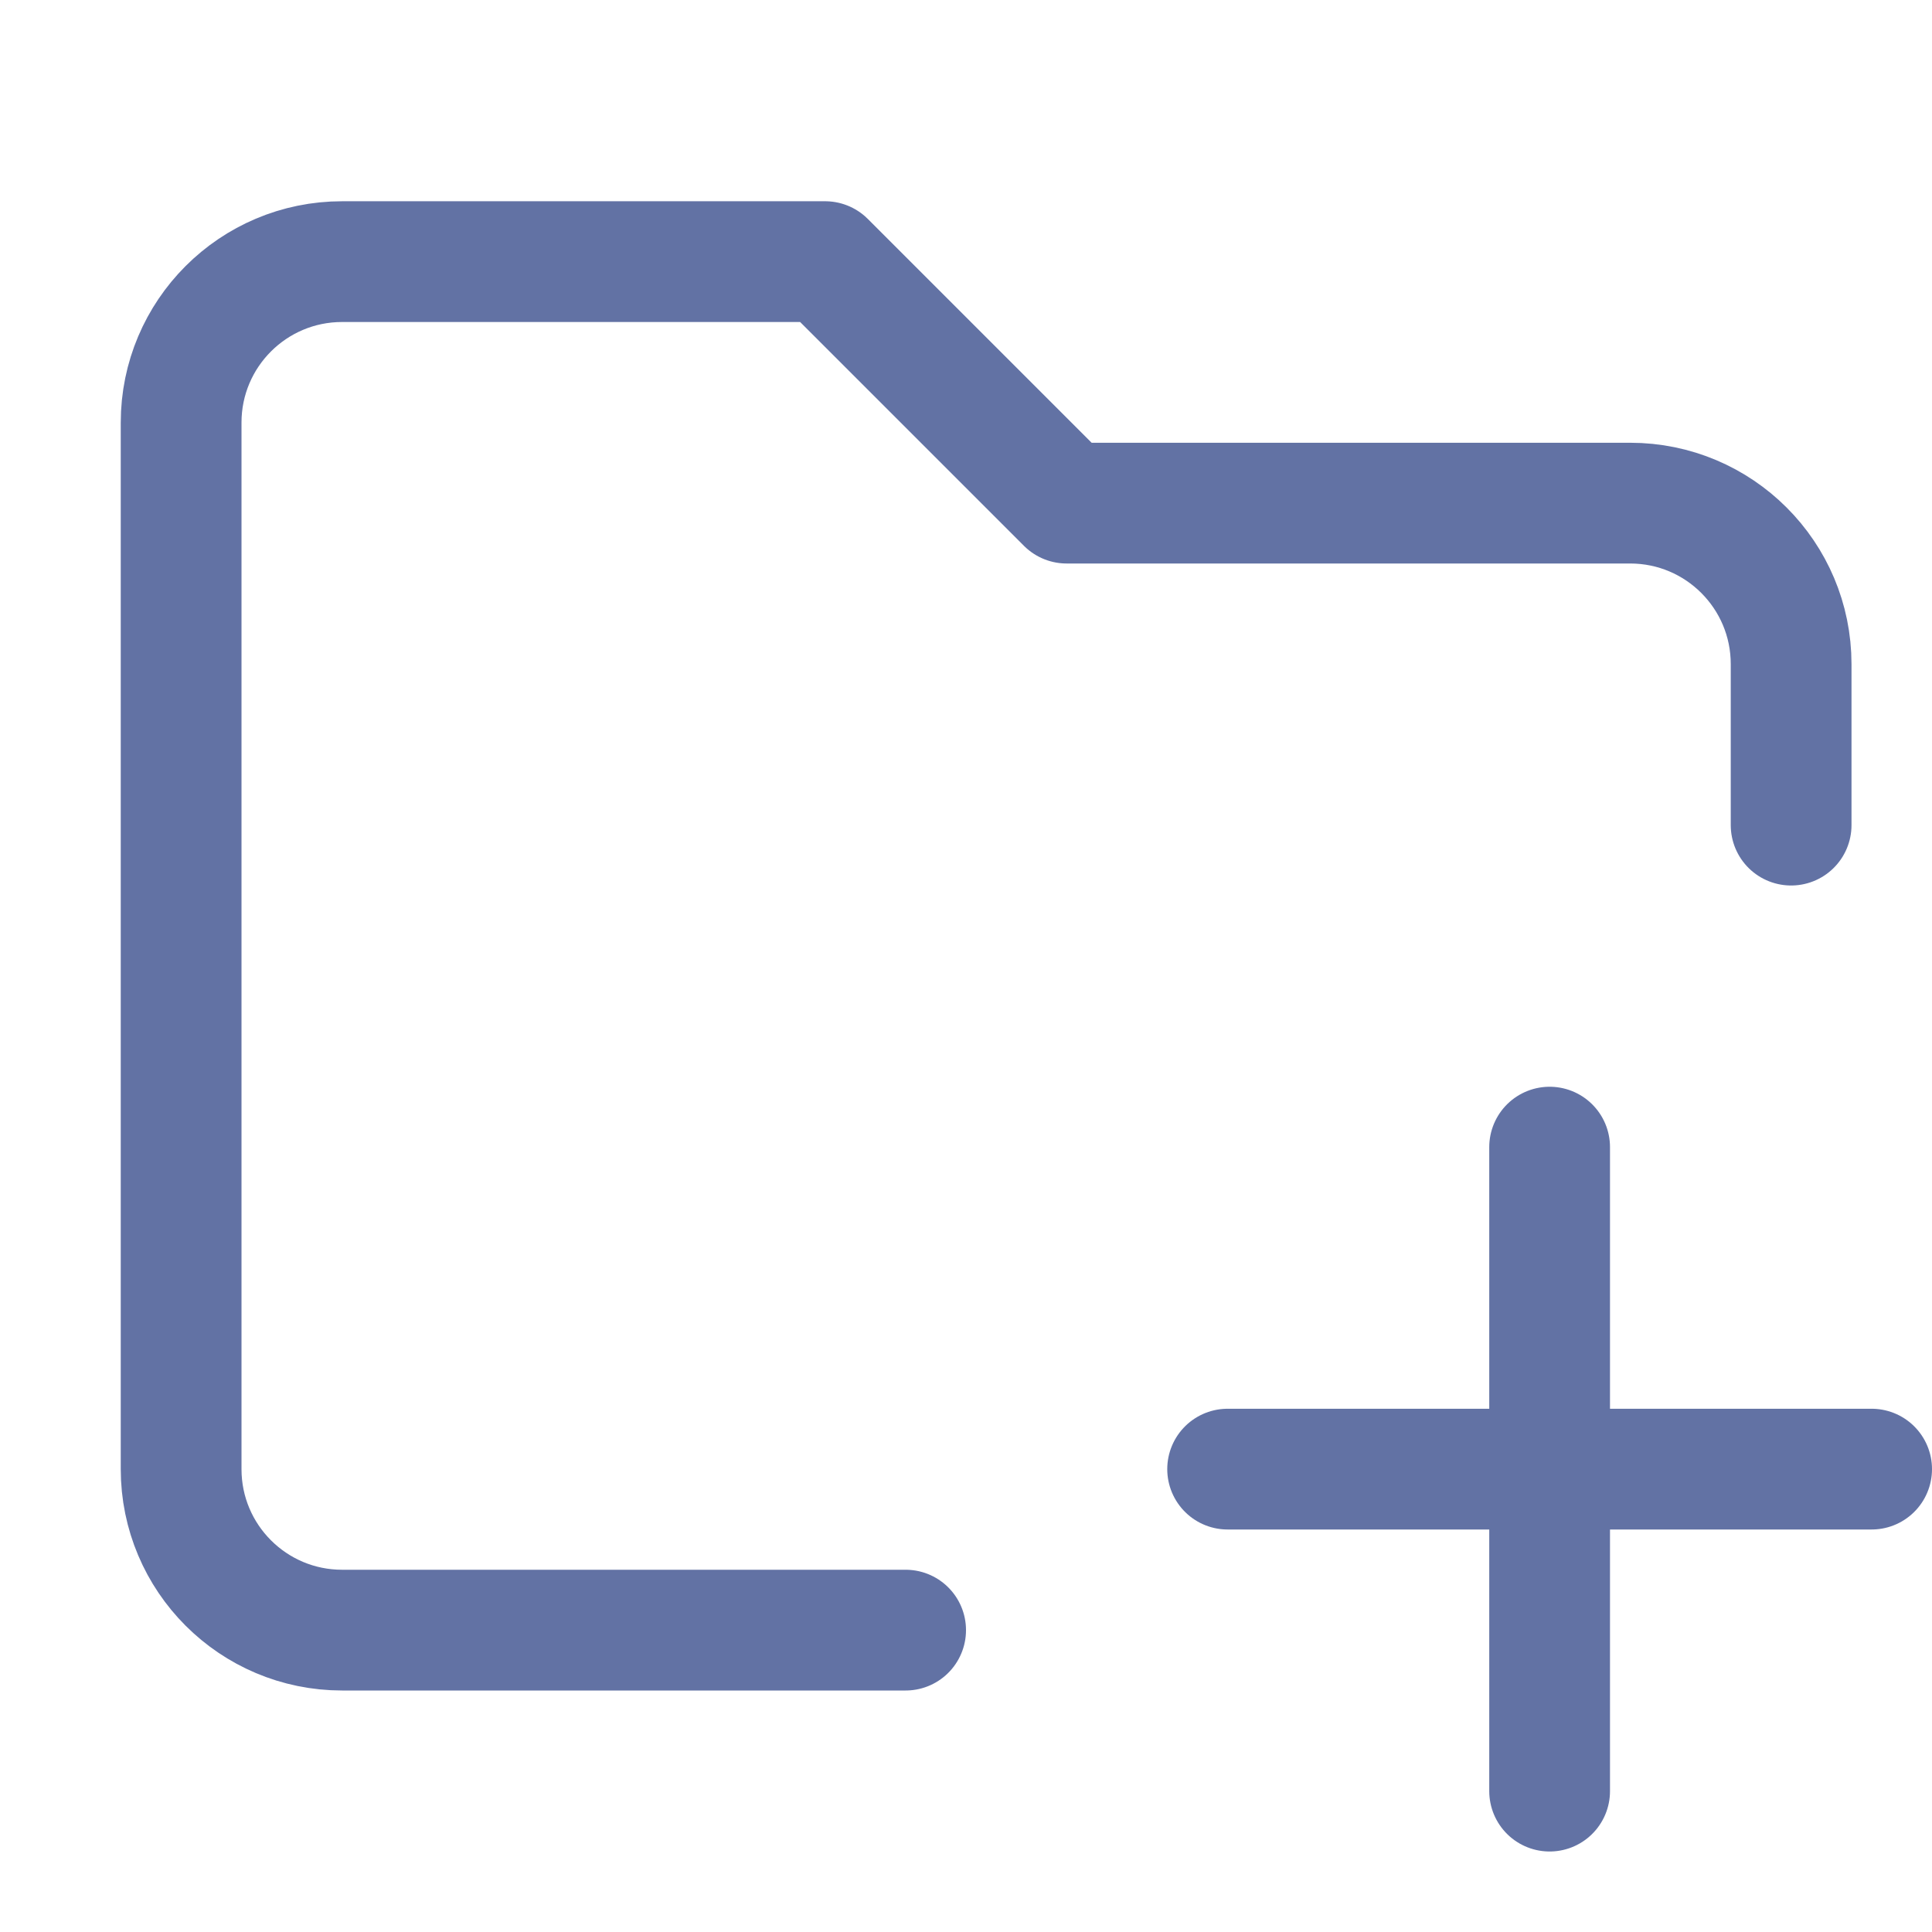
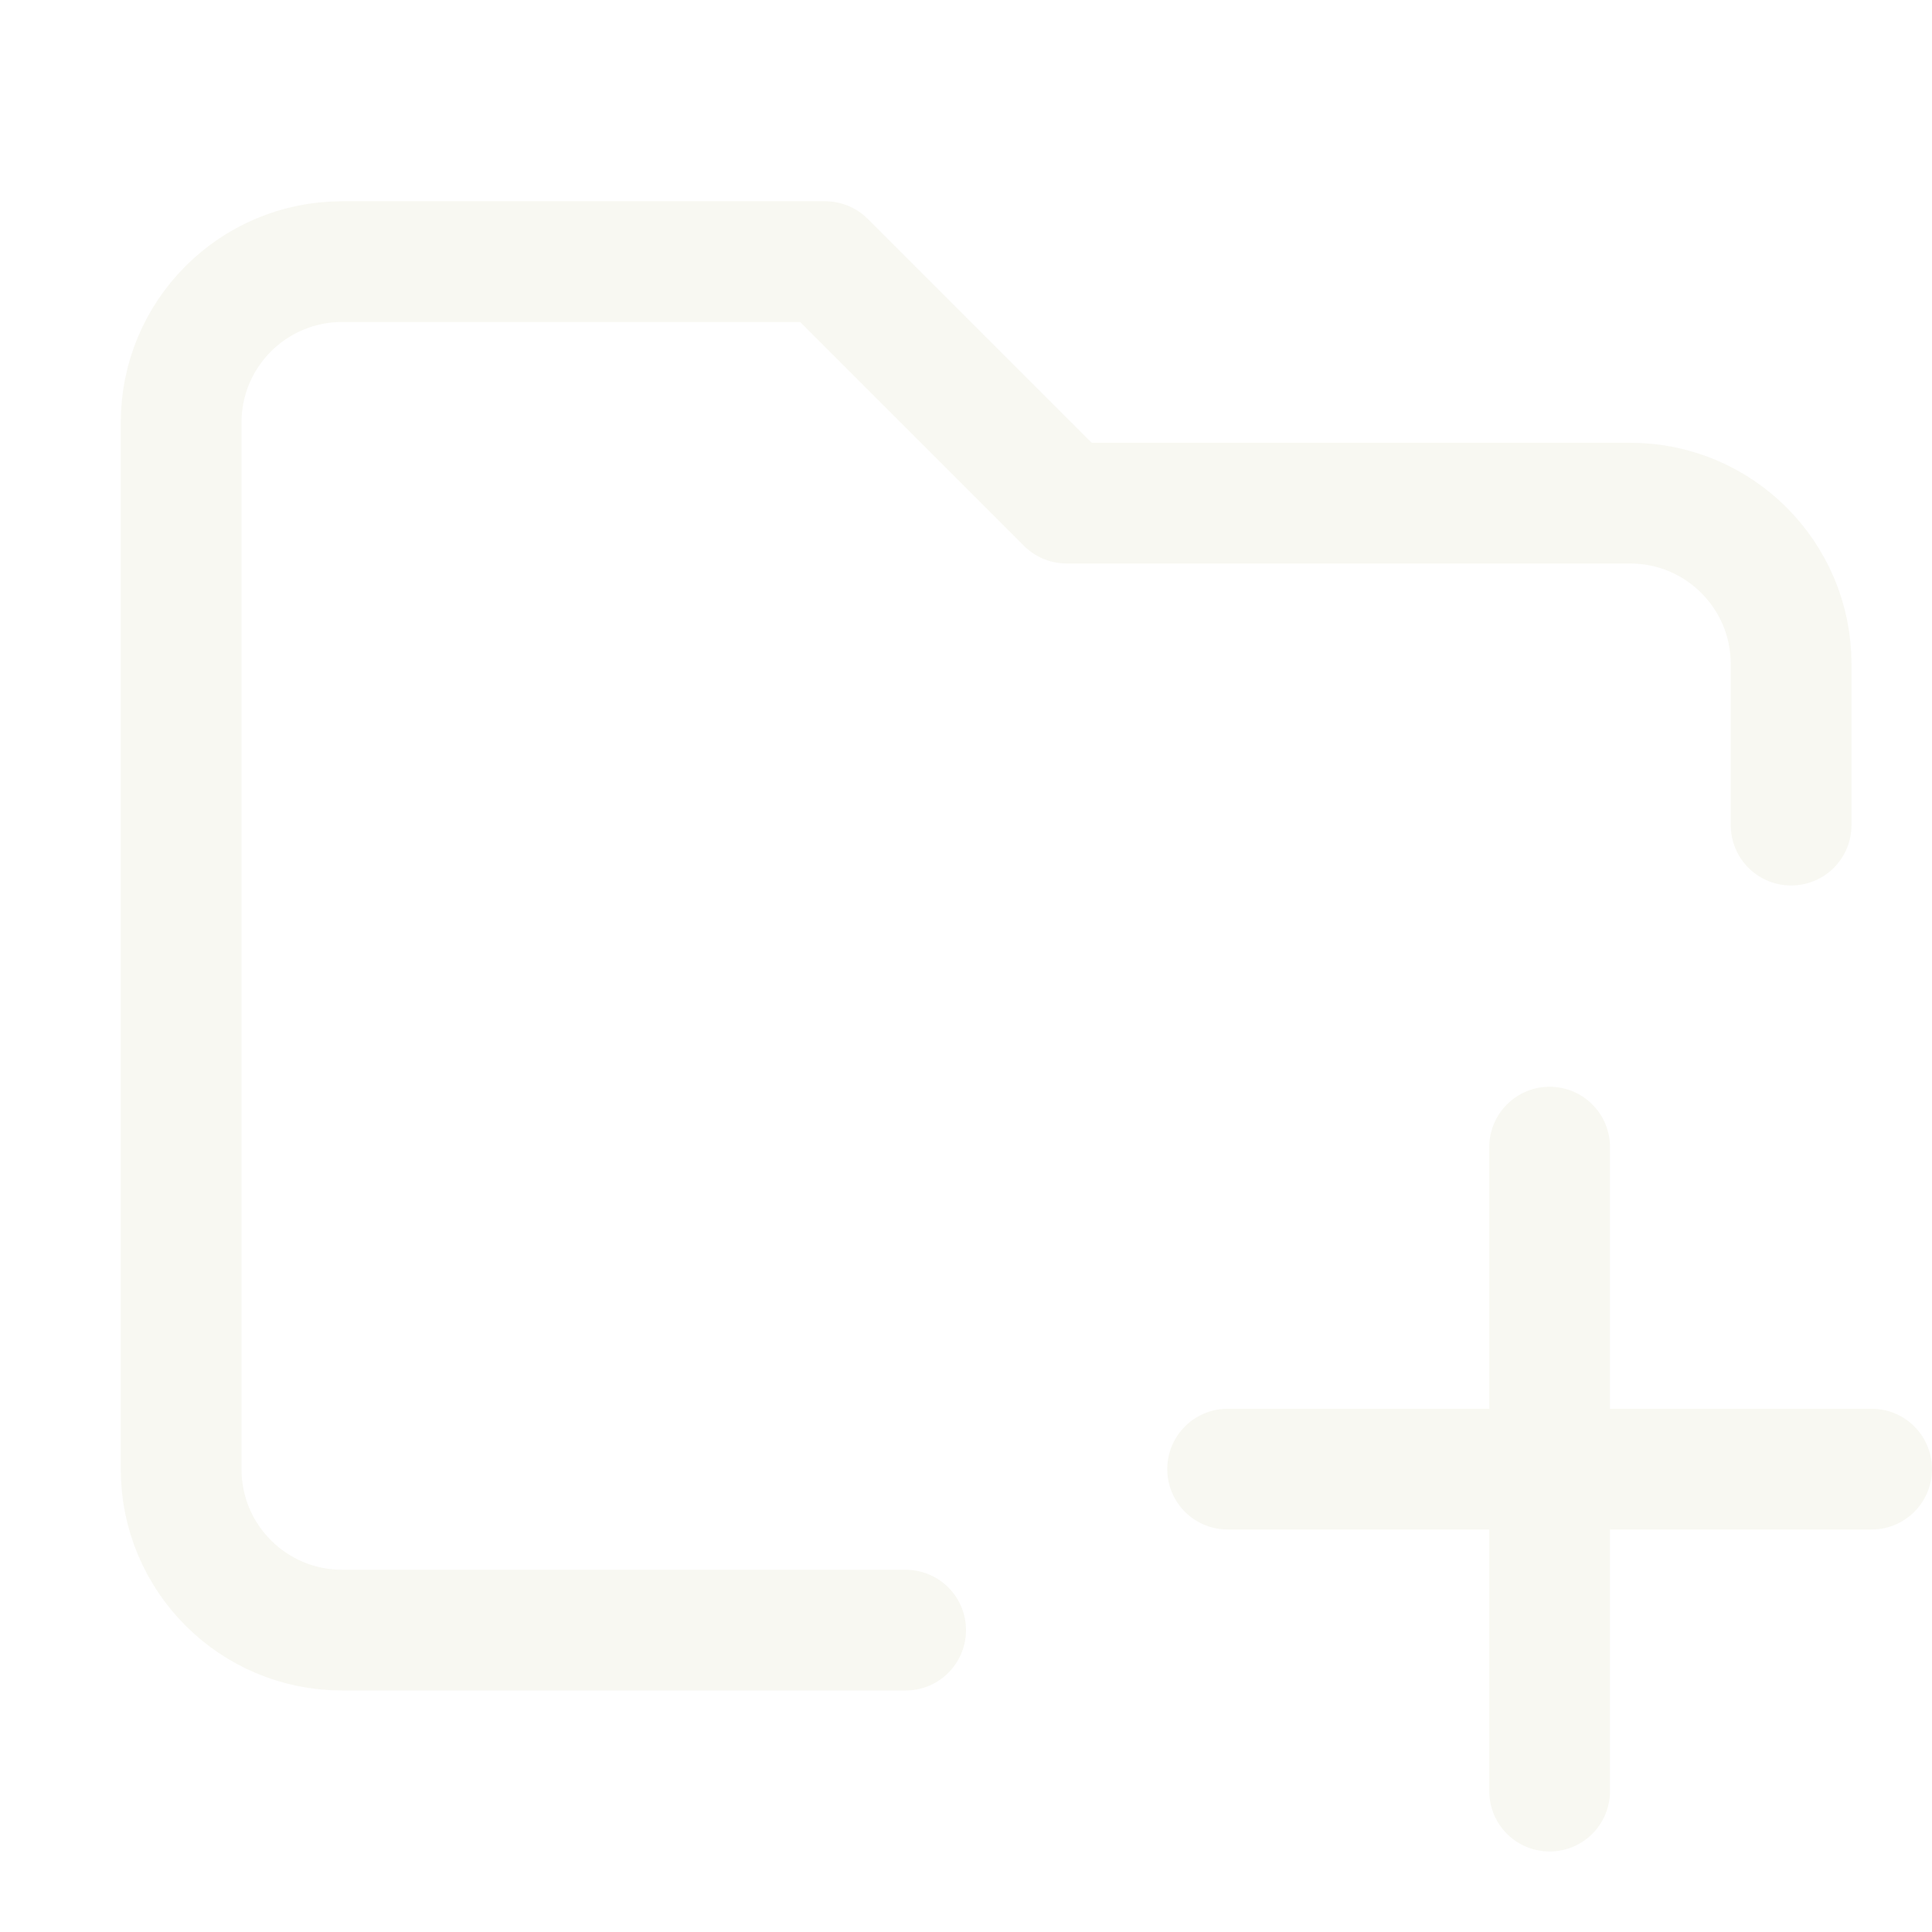
<svg xmlns="http://www.w3.org/2000/svg" height="20" width="20" viewBox="0 0 24 24">
-   <g stroke-linecap="round" transform="translate(0.25 0.25)" fill="#6272A4" stroke-linejoin="round" class="nc-icon-wrapper">
-     <path d="M11 20H4C2.895 20 2 19.105 2 18V5C2 3.895 2.895 3 4 3H10L13 6H20C21.105 6 22 6.895 22 8V10" stroke="#6272A4" stroke-width="1.5" fill="none" />
-     <path d="M19 22V14" stroke="#6272A4" stroke-width="1.5" data-color="color-2" fill="none" />
-     <path d="M15 18H23" stroke="#6272A4" stroke-width="1.5" data-color="color-2" fill="none" />
+   <g stroke-linecap="round" transform="translate(0.25 0.25)" fill="#f8f8f2" stroke-linejoin="round" class="nc-icon-wrapper">
+     <path d="M11 20H4C2.895 20 2 19.105 2 18V5C2 3.895 2.895 3 4 3H10L13 6H20C21.105 6 22 6.895 22 8V10" stroke="#f8f8f2" stroke-width="1.5" fill="none" />
+     <path d="M19 22V14" stroke="#f8f8f2" stroke-width="1.5" data-color="color-2" fill="none" />
+     <path d="M15 18H23" stroke="#f8f8f2" stroke-width="1.5" data-color="color-2" fill="none" />
  </g>
</svg>
